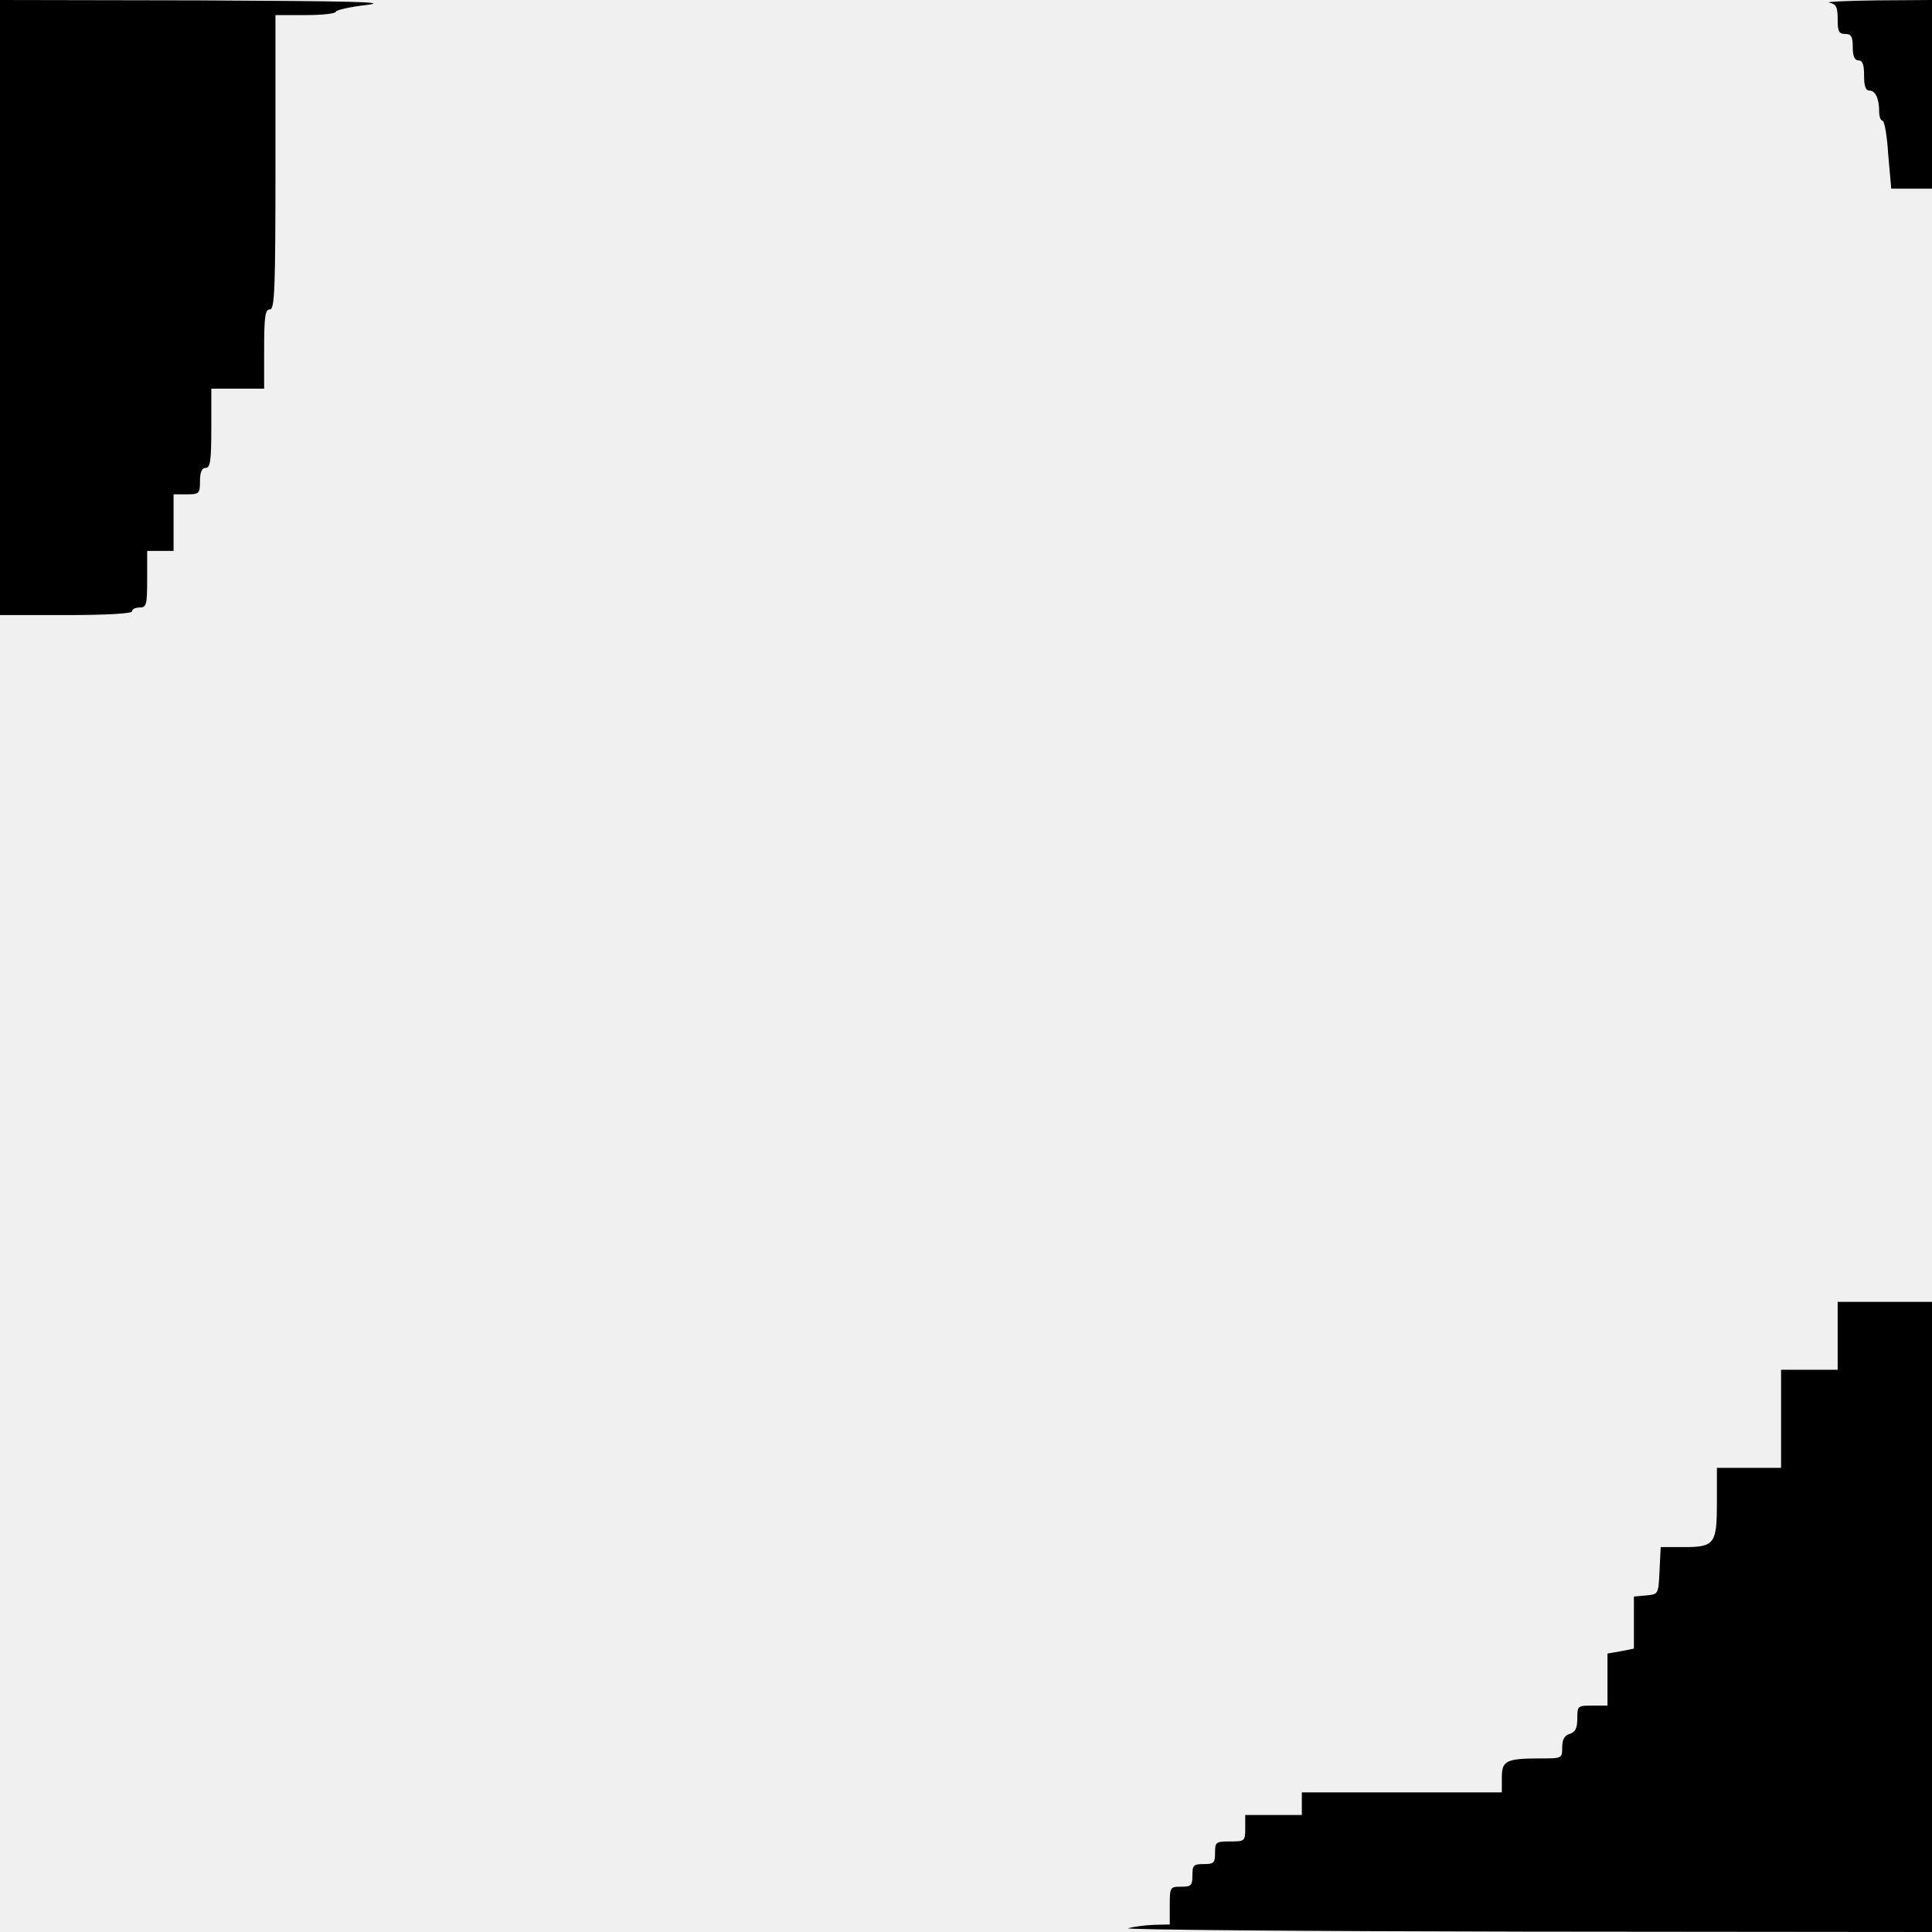
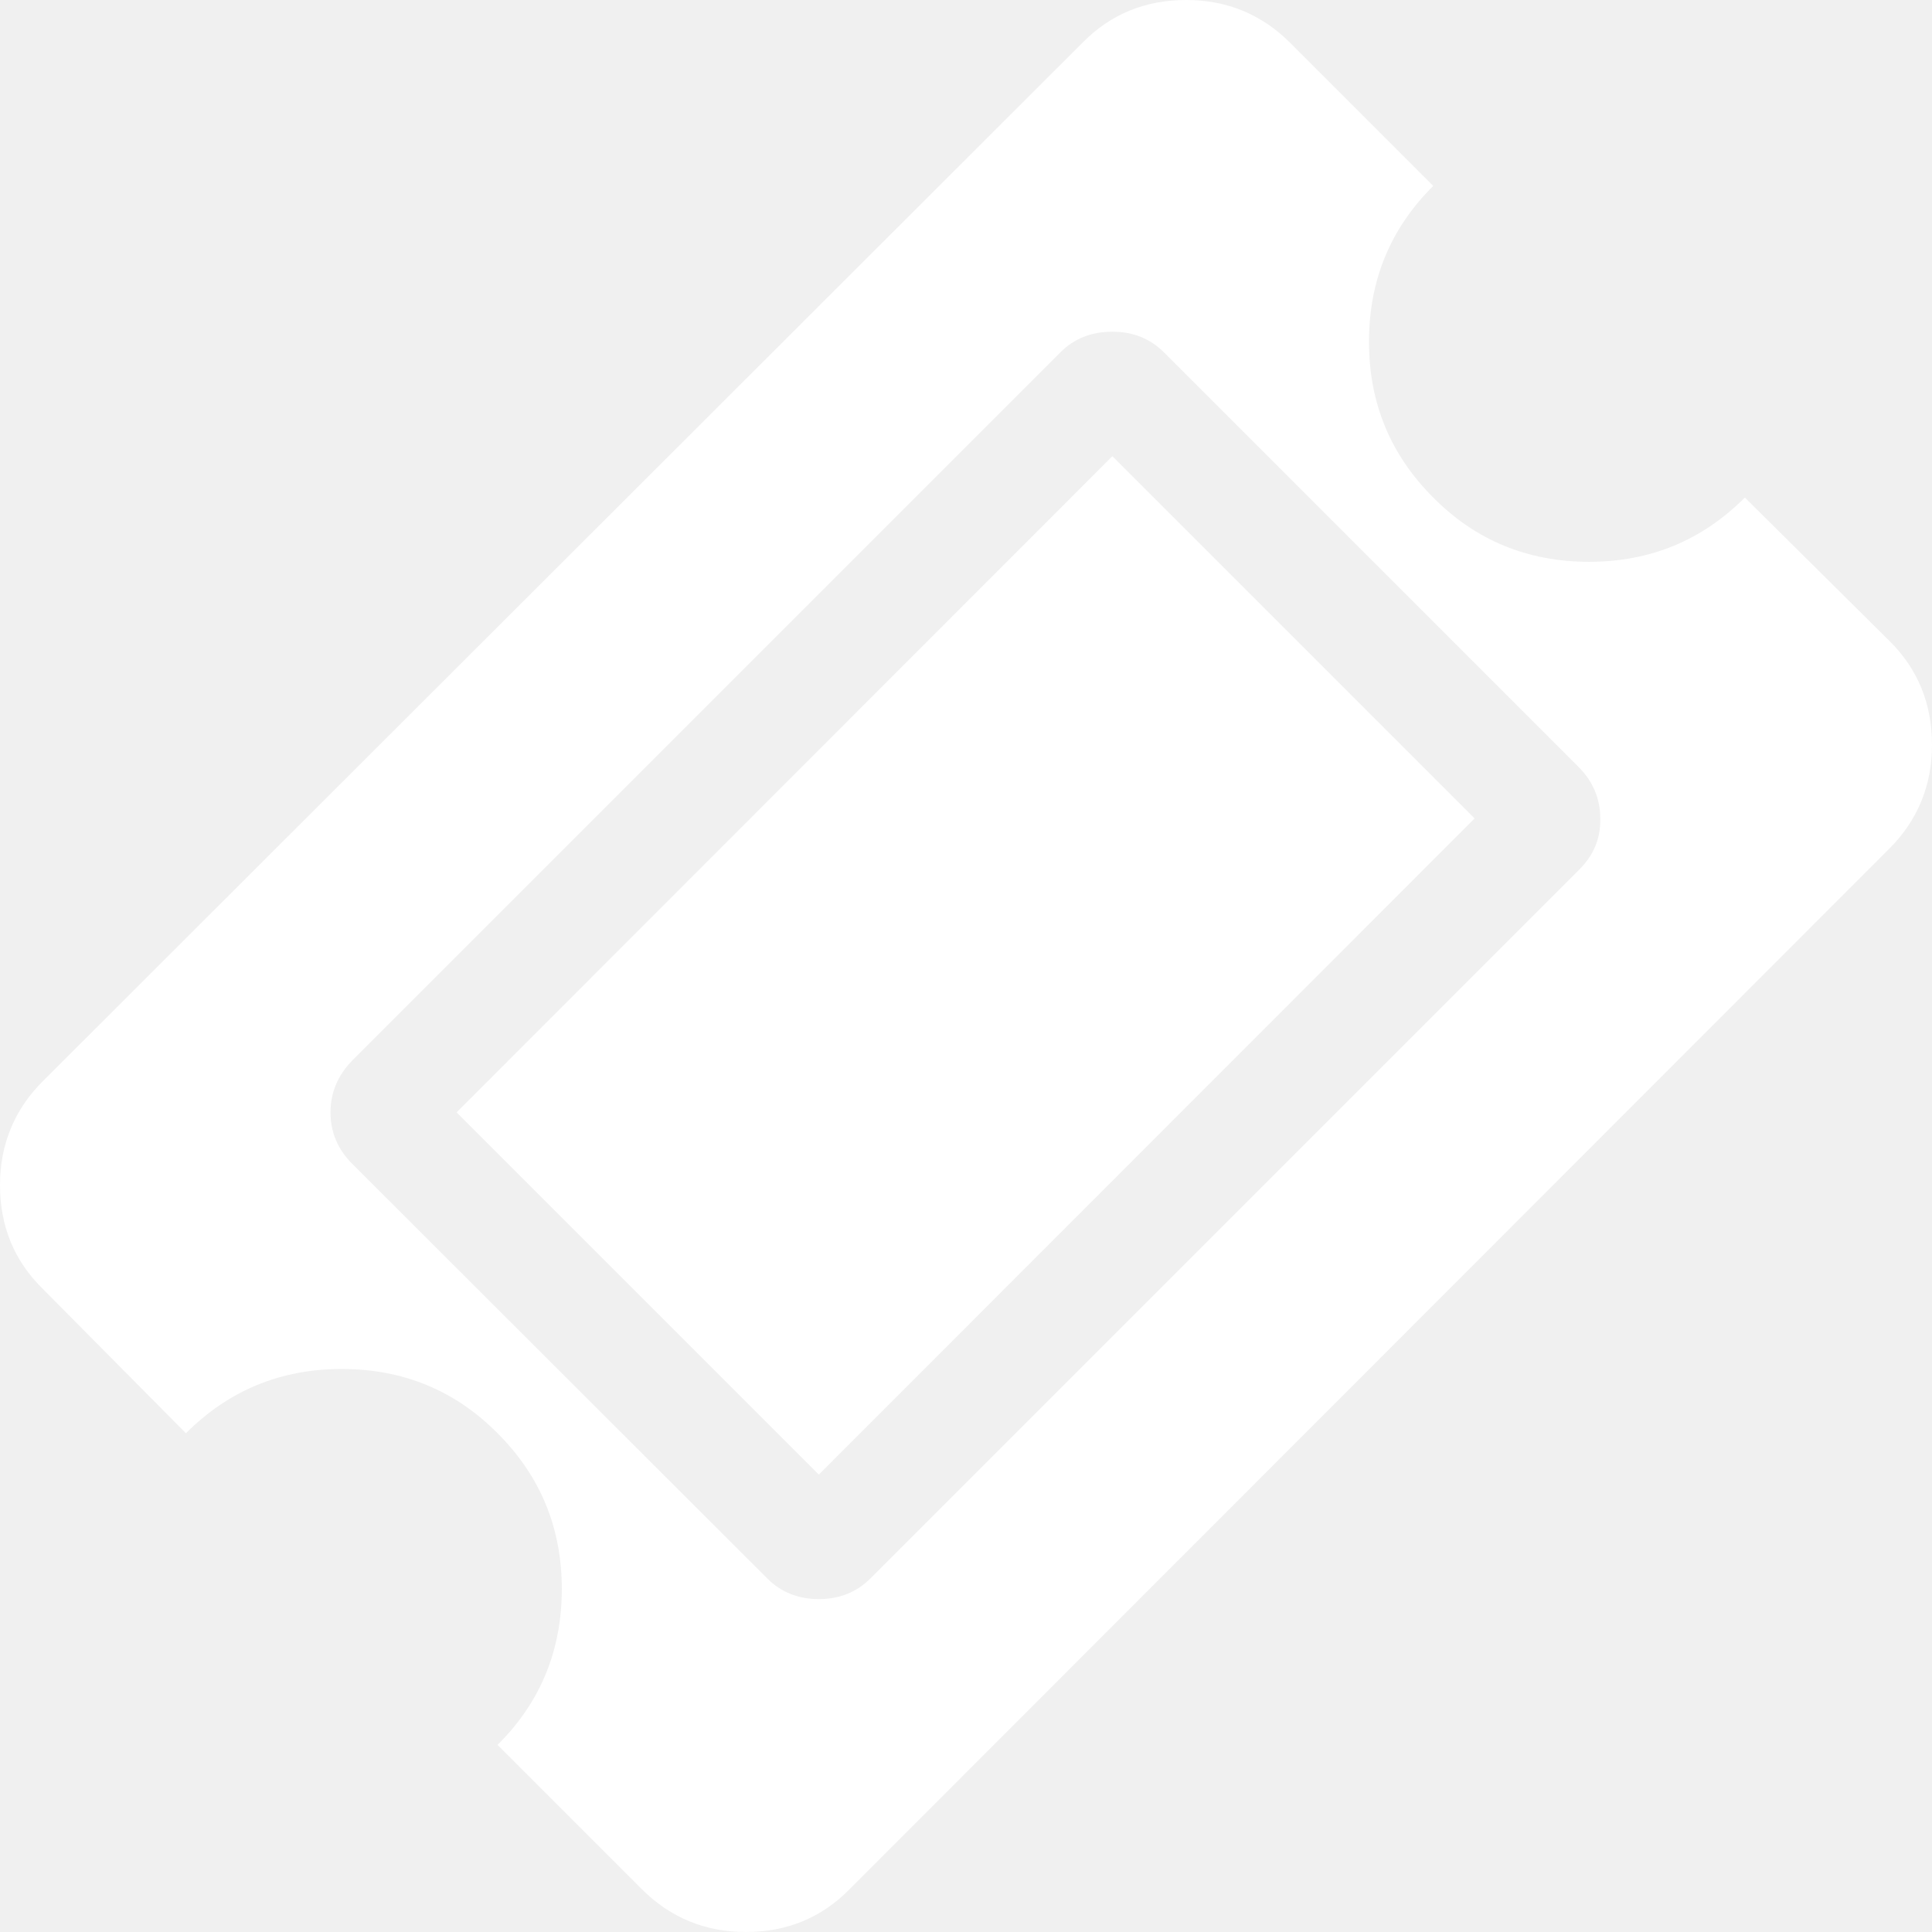
- <svg xmlns="http://www.w3.org/2000/svg" version="1.0" width="512pt" height="512pt" viewBox="0 0 512 512" preserveAspectRatio="xMidYMid meet">
-   <g transform="translate(0,512) scale(0.1,-0.1)" fill="#000000" stroke="none">
-     <path d="M0 4305 l0 -815 175 0 c110 0 175 4 175 10 0 6 9 10 20 10 18 0 20 7 20 75 l0 75 35 0 35 0 0 75 0 75 35 0 c33 0 35 2 35 35 0 24 5 35 15 35 12 0 15 18 15 105 l0 105 70 0 70 0 0 105 c0 87 3 105 15 105 13 0 15 50 15 390 l0 390 80 0 c44 0 80 4 80 9 0 4 37 13 83 18 62 8 -43 10 -445 12 l-528 1 0 -815z" />
-     <path d="M4848 5113 c18 -4 22 -11 22 -44 0 -32 3 -39 20 -39 16 0 20 -7 20 -35 0 -24 5 -35 15 -35 11 0 15 -11 15 -40 0 -28 4 -40 14 -40 16 0 26 -21 26 -56 0 -13 4 -24 9 -24 5 0 12 -40 15 -90 l8 -90 54 0 54 0 0 250 0 250 -147 -1 c-82 -1 -138 -4 -125 -6z" />
-     <path d="M4870 1580 l0 -90 -75 0 -75 0 0 -130 0 -130 -85 0 -85 0 0 -91 c0 -111 -6 -119 -89 -119 l-60 0 -3 -62 c-3 -63 -3 -63 -35 -66 l-33 -3 0 -69 0 -69 -35 -7 -35 -6 0 -69 0 -69 -40 0 c-39 0 -40 -1 -40 -34 0 -26 -5 -36 -20 -41 -14 -4 -20 -15 -20 -36 0 -29 -1 -29 -57 -29 -92 0 -103 -6 -103 -51 l0 -39 -265 0 -265 0 0 -30 0 -30 -75 0 -75 0 0 -35 c0 -34 -1 -35 -40 -35 -38 0 -40 -2 -40 -30 0 -27 -3 -30 -30 -30 -27 0 -30 -3 -30 -30 0 -27 -3 -30 -30 -30 -29 0 -30 -1 -30 -50 l0 -50 -42 -1 c-24 -1 -54 -5 -68 -9 -14 -4 460 -8 1053 -9 l1077 -1 0 835 0 835 -125 0 -125 0 0 -90z" />
+ <svg xmlns="http://www.w3.org/2000/svg" version="1.1" id="Capa_1" x="0px" y="0px" viewBox="0 0 481.1 481.1" style="enable-background:new 0 0 481.1 481.1;" xml:space="preserve">
+   <style type="text/css">
+ 	.st0{fill:#FFFFFF;}
+ </style>
+   <g>
+     <g>
+       <path class="st0" d="M470.5,159.6l-36-35.7c-10.7,10.7-23.6,16-38.8,16c-15.2,0-28.2-5.3-38.8-16c-10.7-10.7-16-23.6-16-38.8    c0-15.2,5.3-28.2,16-38.8l-35.7-35.7c-7-7-15.7-10.6-25.8-10.6c-10.2,0-18.8,3.5-25.8,10.6l-259,258.7c-7,7-10.6,15.7-10.6,25.8    c0,10.2,3.5,18.8,10.6,25.8l35.7,36c10.7-10.7,23.6-16,38.8-16c15.2,0,28.2,5.3,38.8,16c10.7,10.7,16,23.6,16,38.8    s-5.3,28.2-16,38.8l36,36c7,7,15.7,10.6,25.8,10.6c10.2,0,18.8-3.5,25.8-10.6l259-259.2c7-7,10.6-15.7,10.6-25.8    C481.1,175.3,477.6,166.6,470.5,159.6z M393.1,216.7L216.7,393.1c-3.4,3.4-7.7,5.1-12.8,5.1c-5.1,0-9.4-1.7-12.8-5.1L87.7,289.8    c-3.6-3.6-5.4-7.9-5.4-12.8c0-4.9,1.8-9.2,5.4-12.9L264.1,87.7c3.4-3.4,7.7-5.1,12.9-5.1c5.1,0,9.4,1.7,12.8,5.1L393.1,191    c3.6,3.6,5.4,7.9,5.4,12.9C398.6,208.8,396.8,213.1,393.1,216.7z" />
+       <path class="st0" d="M277,113.6l90.2,90.2L203.9,367.2l-90.2-90.2L277,113.6z" />
+     </g>
  </g>
</svg>
